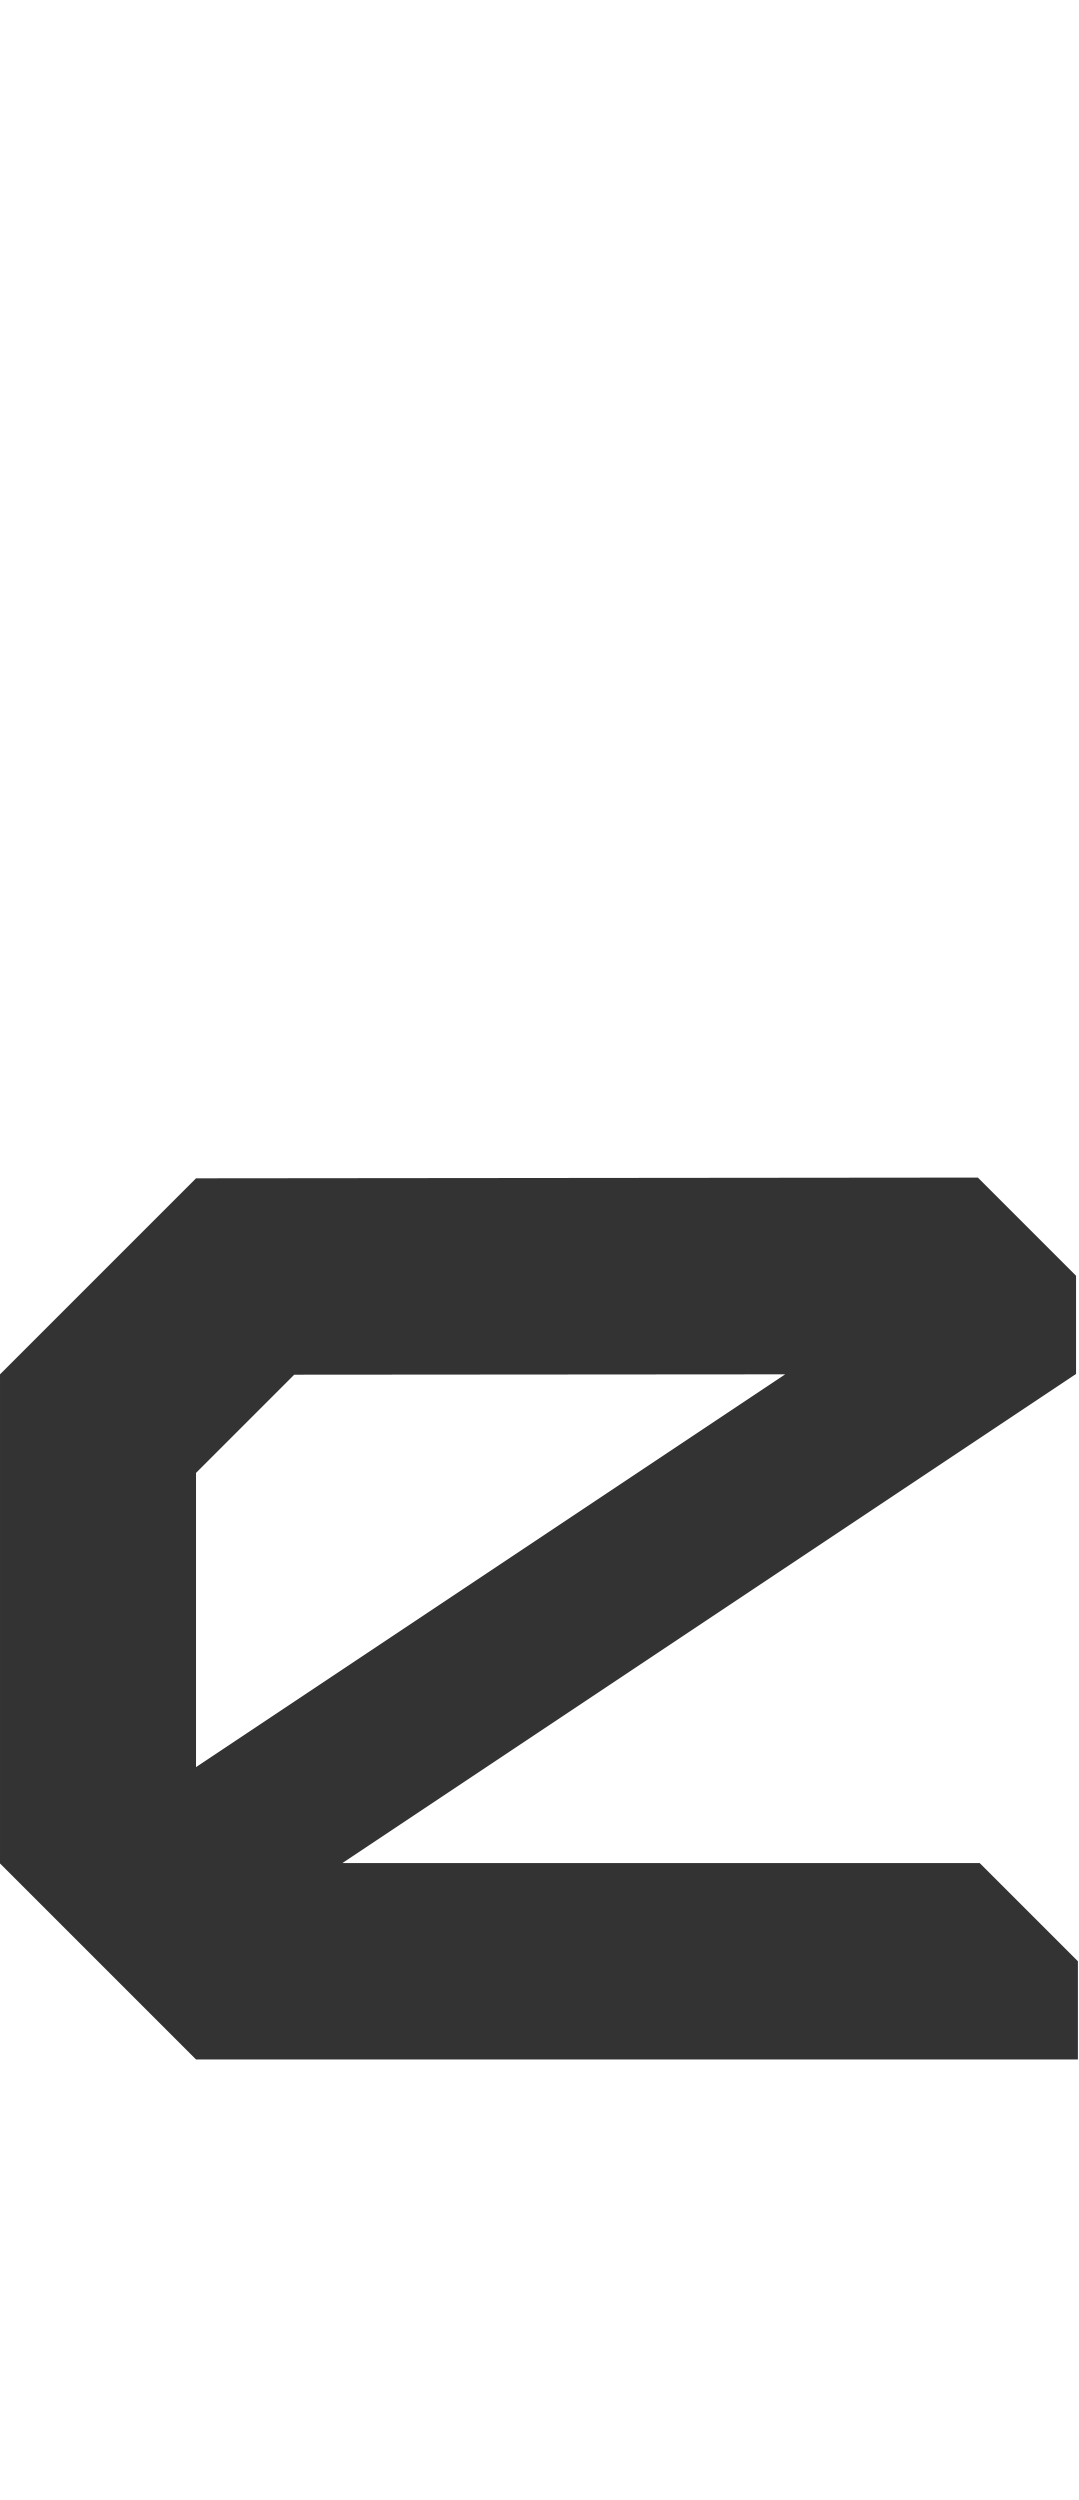
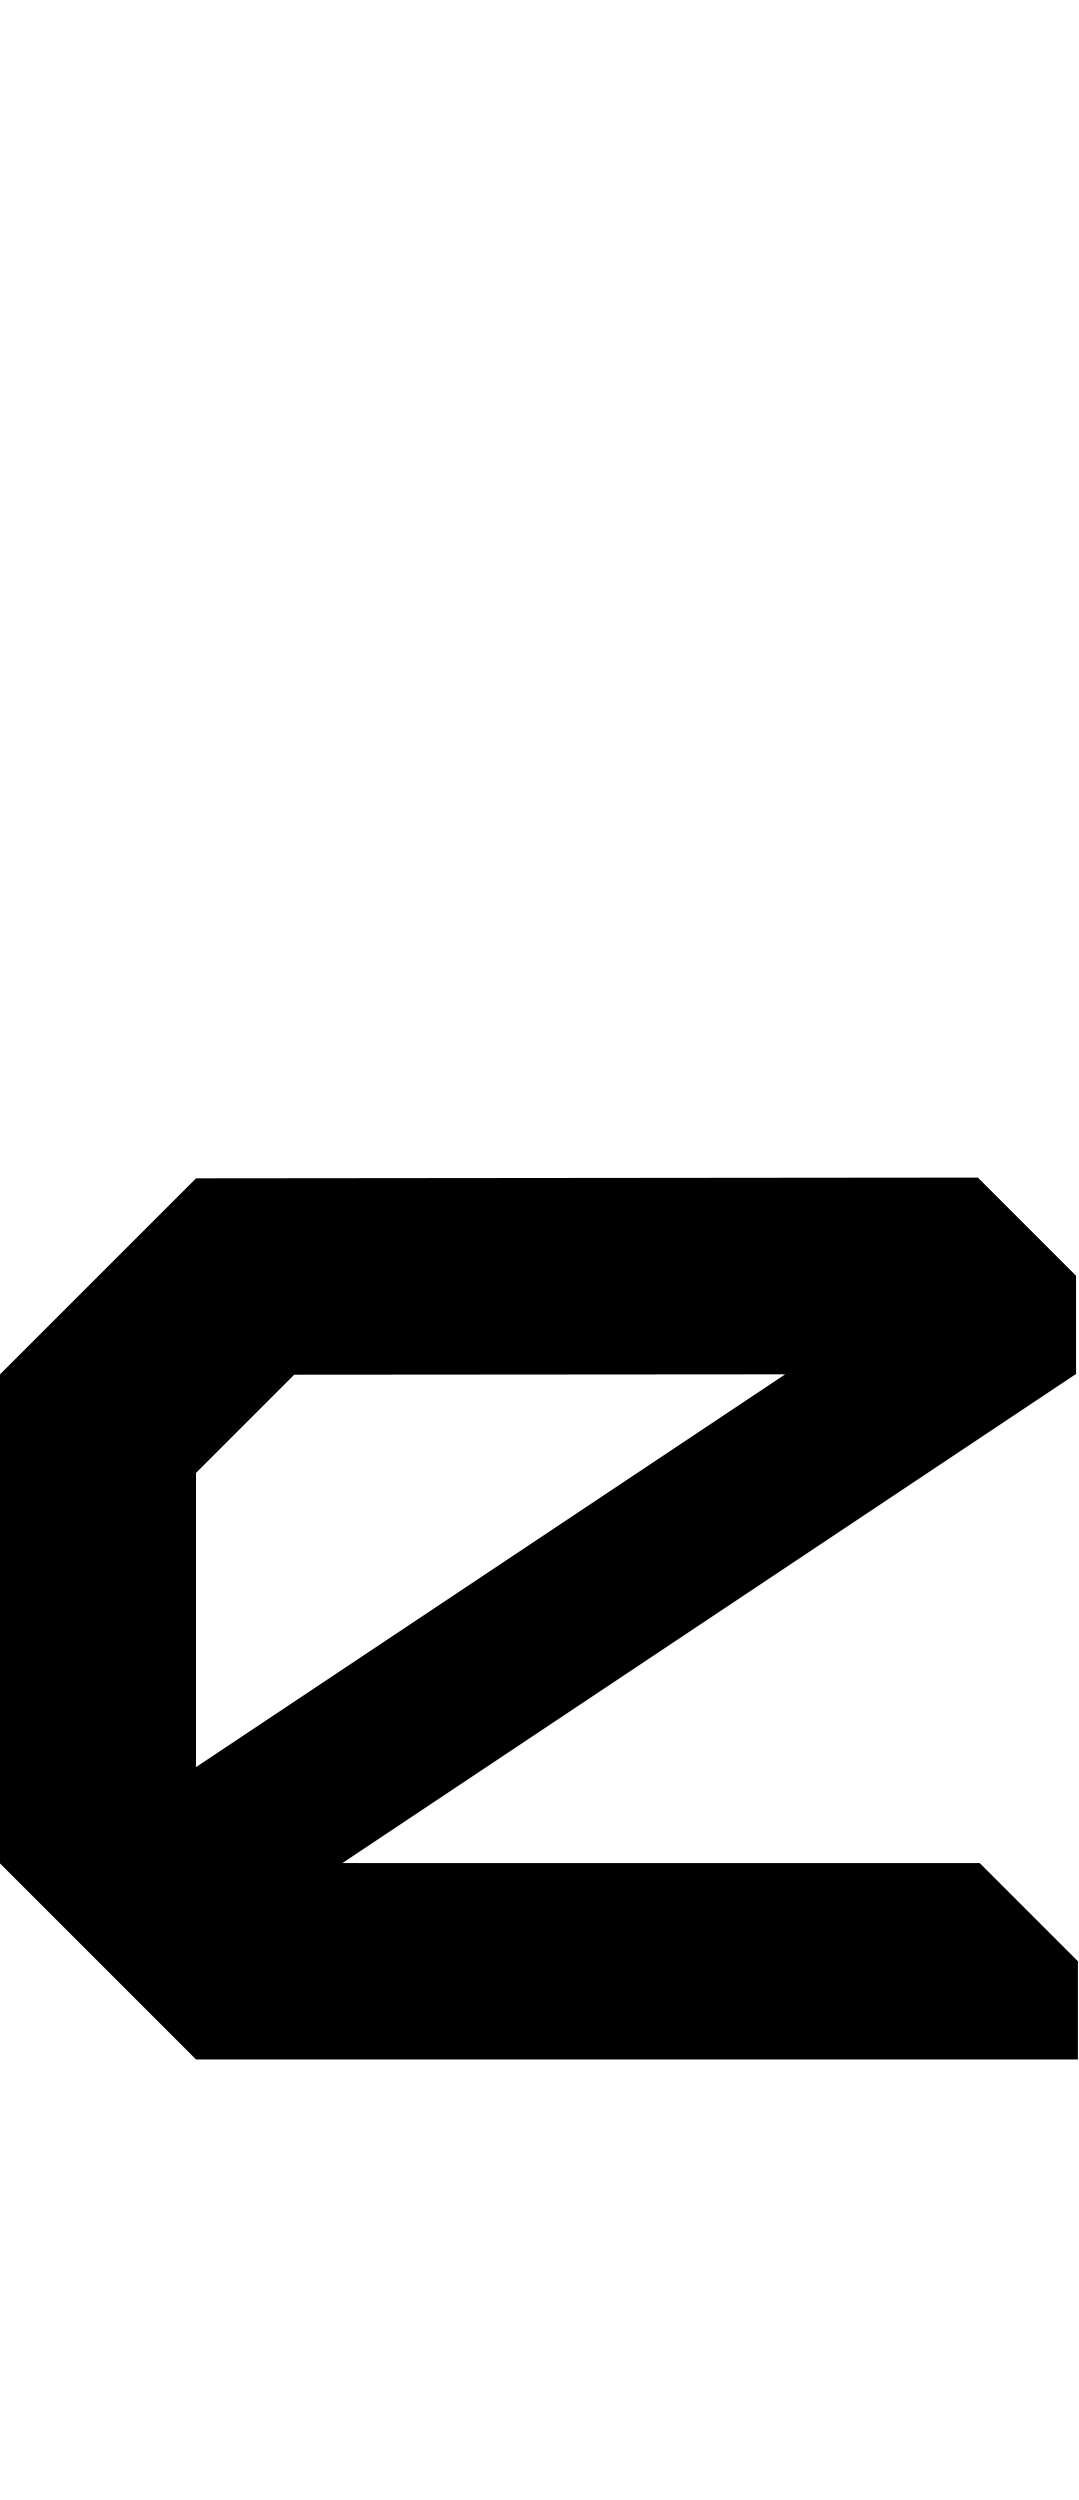
<svg xmlns="http://www.w3.org/2000/svg" width="110" height="255" version="1.1" viewBox="0 0 29.104 67.469">
-   <path d="m5.29 31.8-5.29 5.29v13.2l5.29 5.29h23.8v-2.65l-2.65-2.65h-17.2l19.8-13.2v-2.65l-2.65-2.65zm15.9 5.29-15.9 10.6v-7.94l2.65-2.65z" style="fill:#333;paint-order:stroke fill markers" />
+   <path d="m5.29 31.8-5.29 5.29v13.2l5.29 5.29h23.8v-2.65l-2.65-2.65h-17.2l19.8-13.2v-2.65l-2.65-2.65zm15.9 5.29-15.9 10.6v-7.94l2.65-2.65z" />
</svg>
